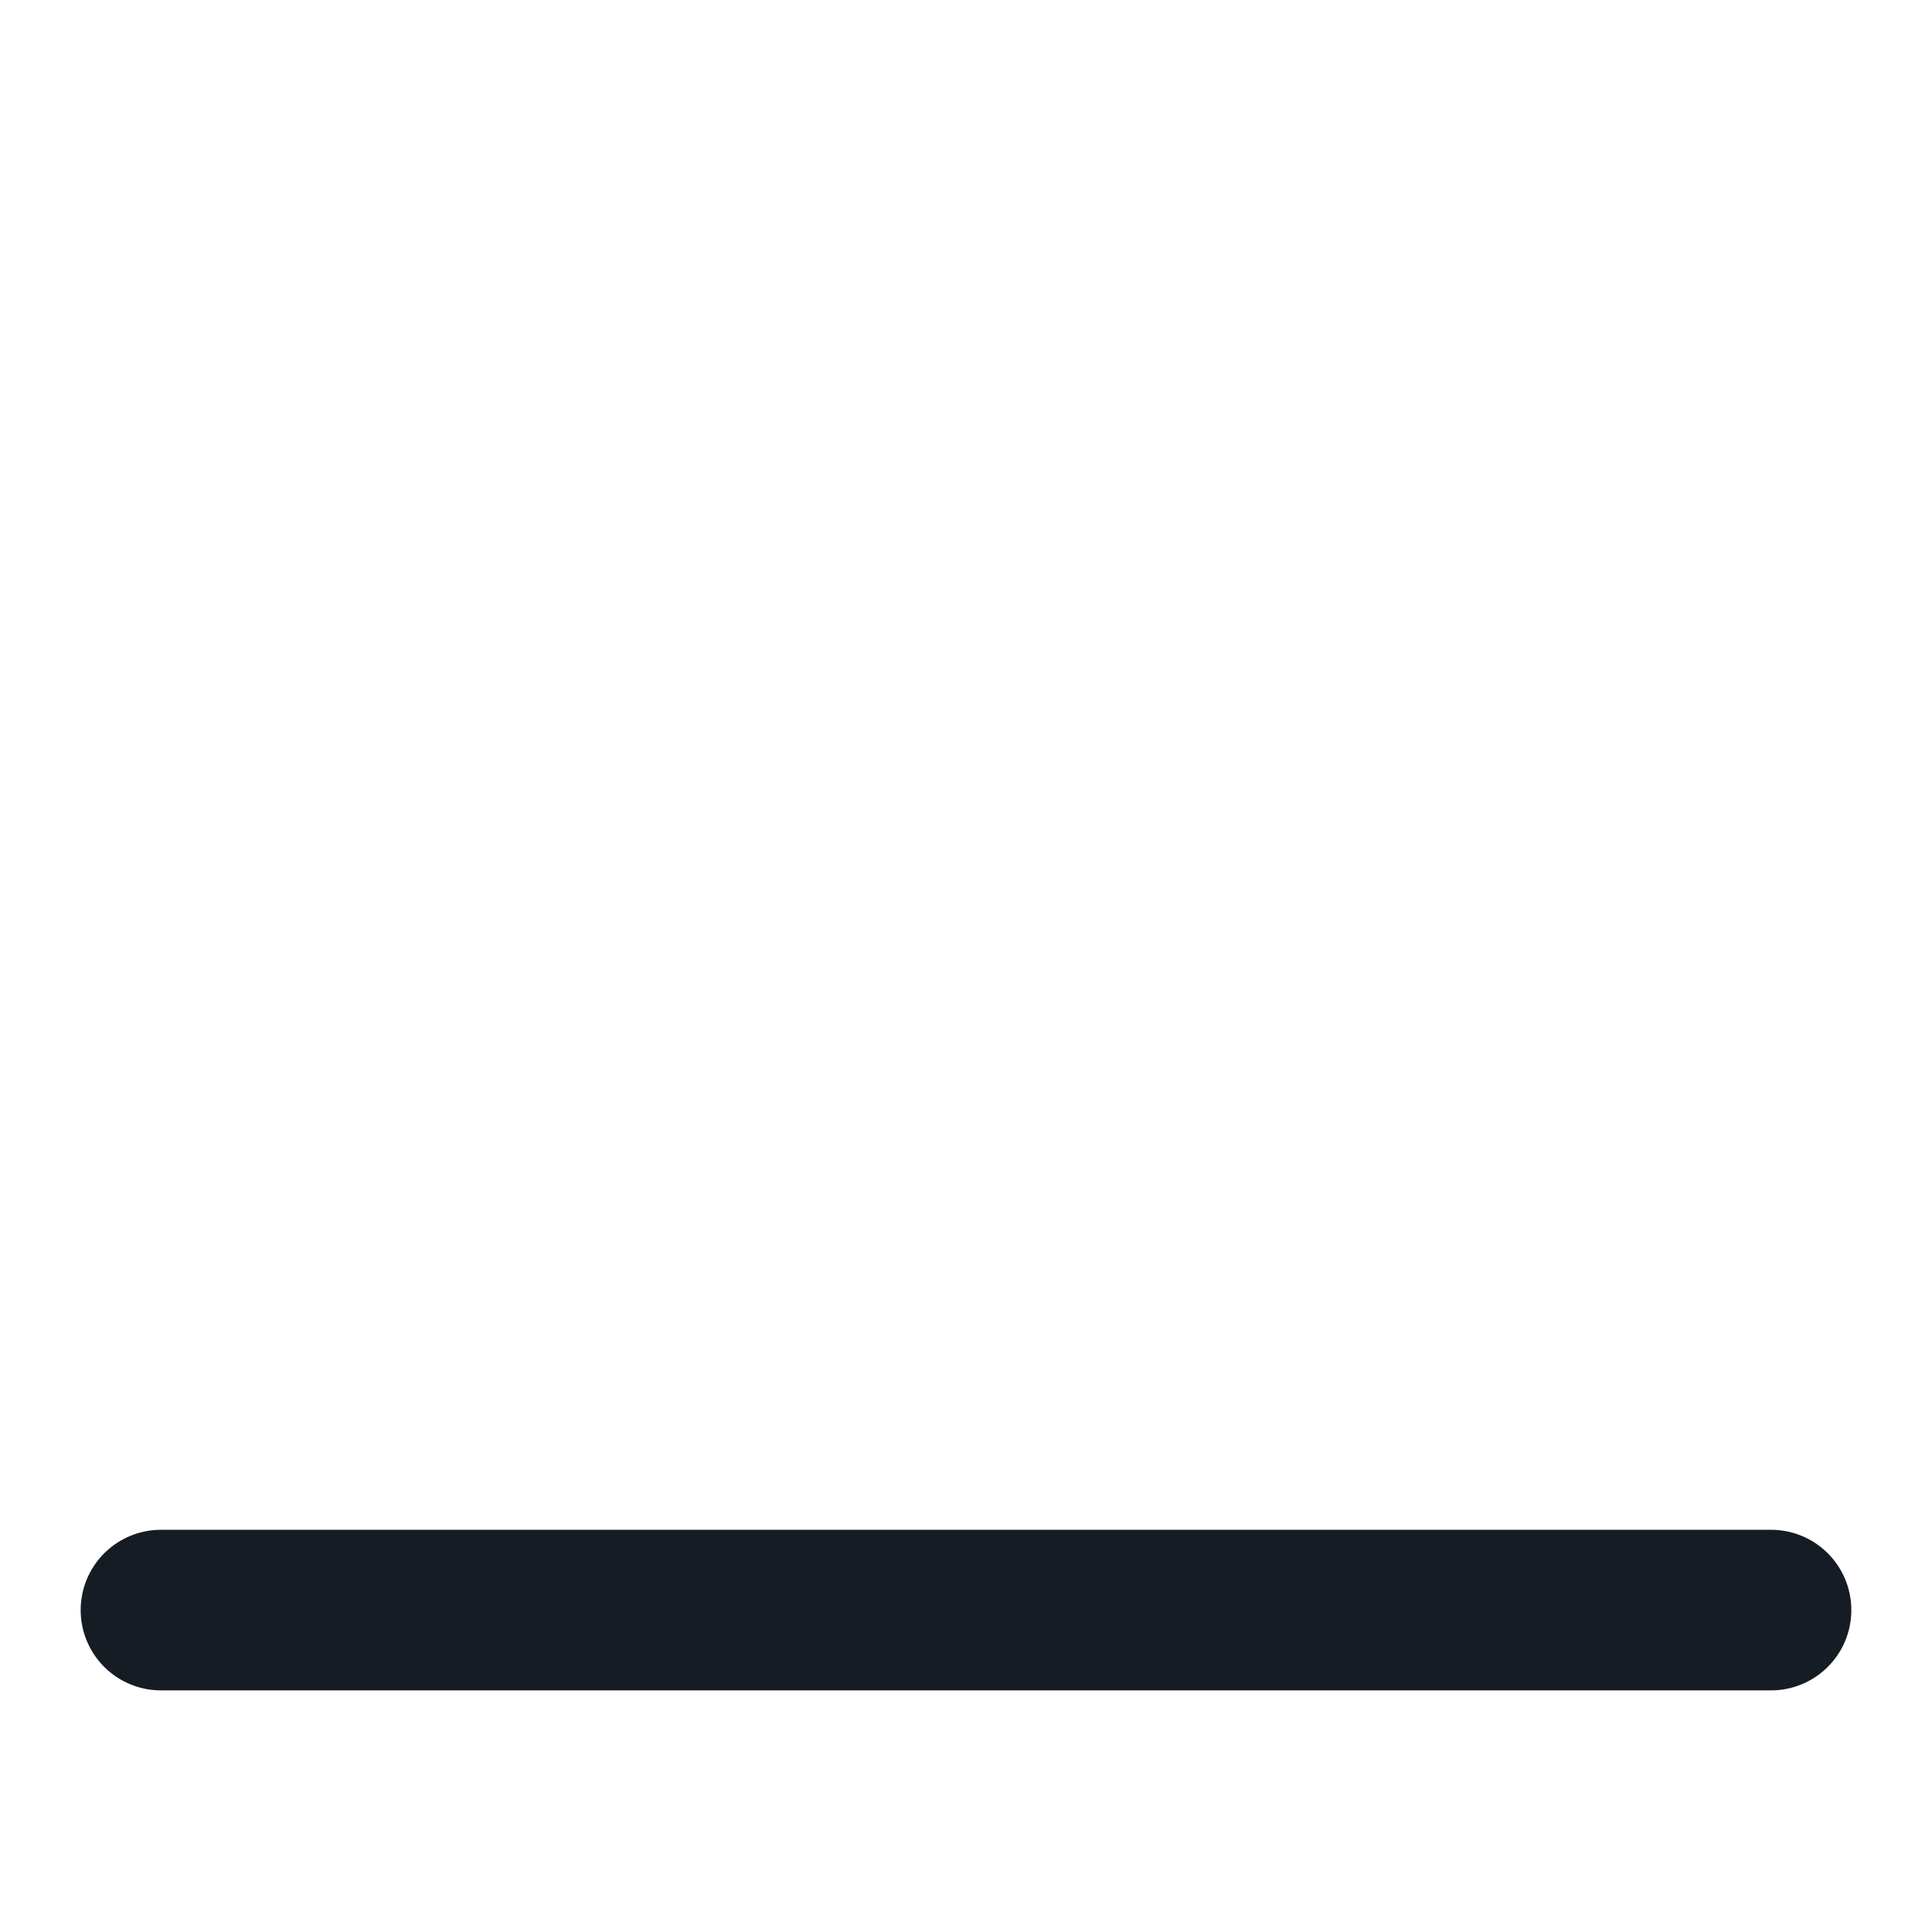
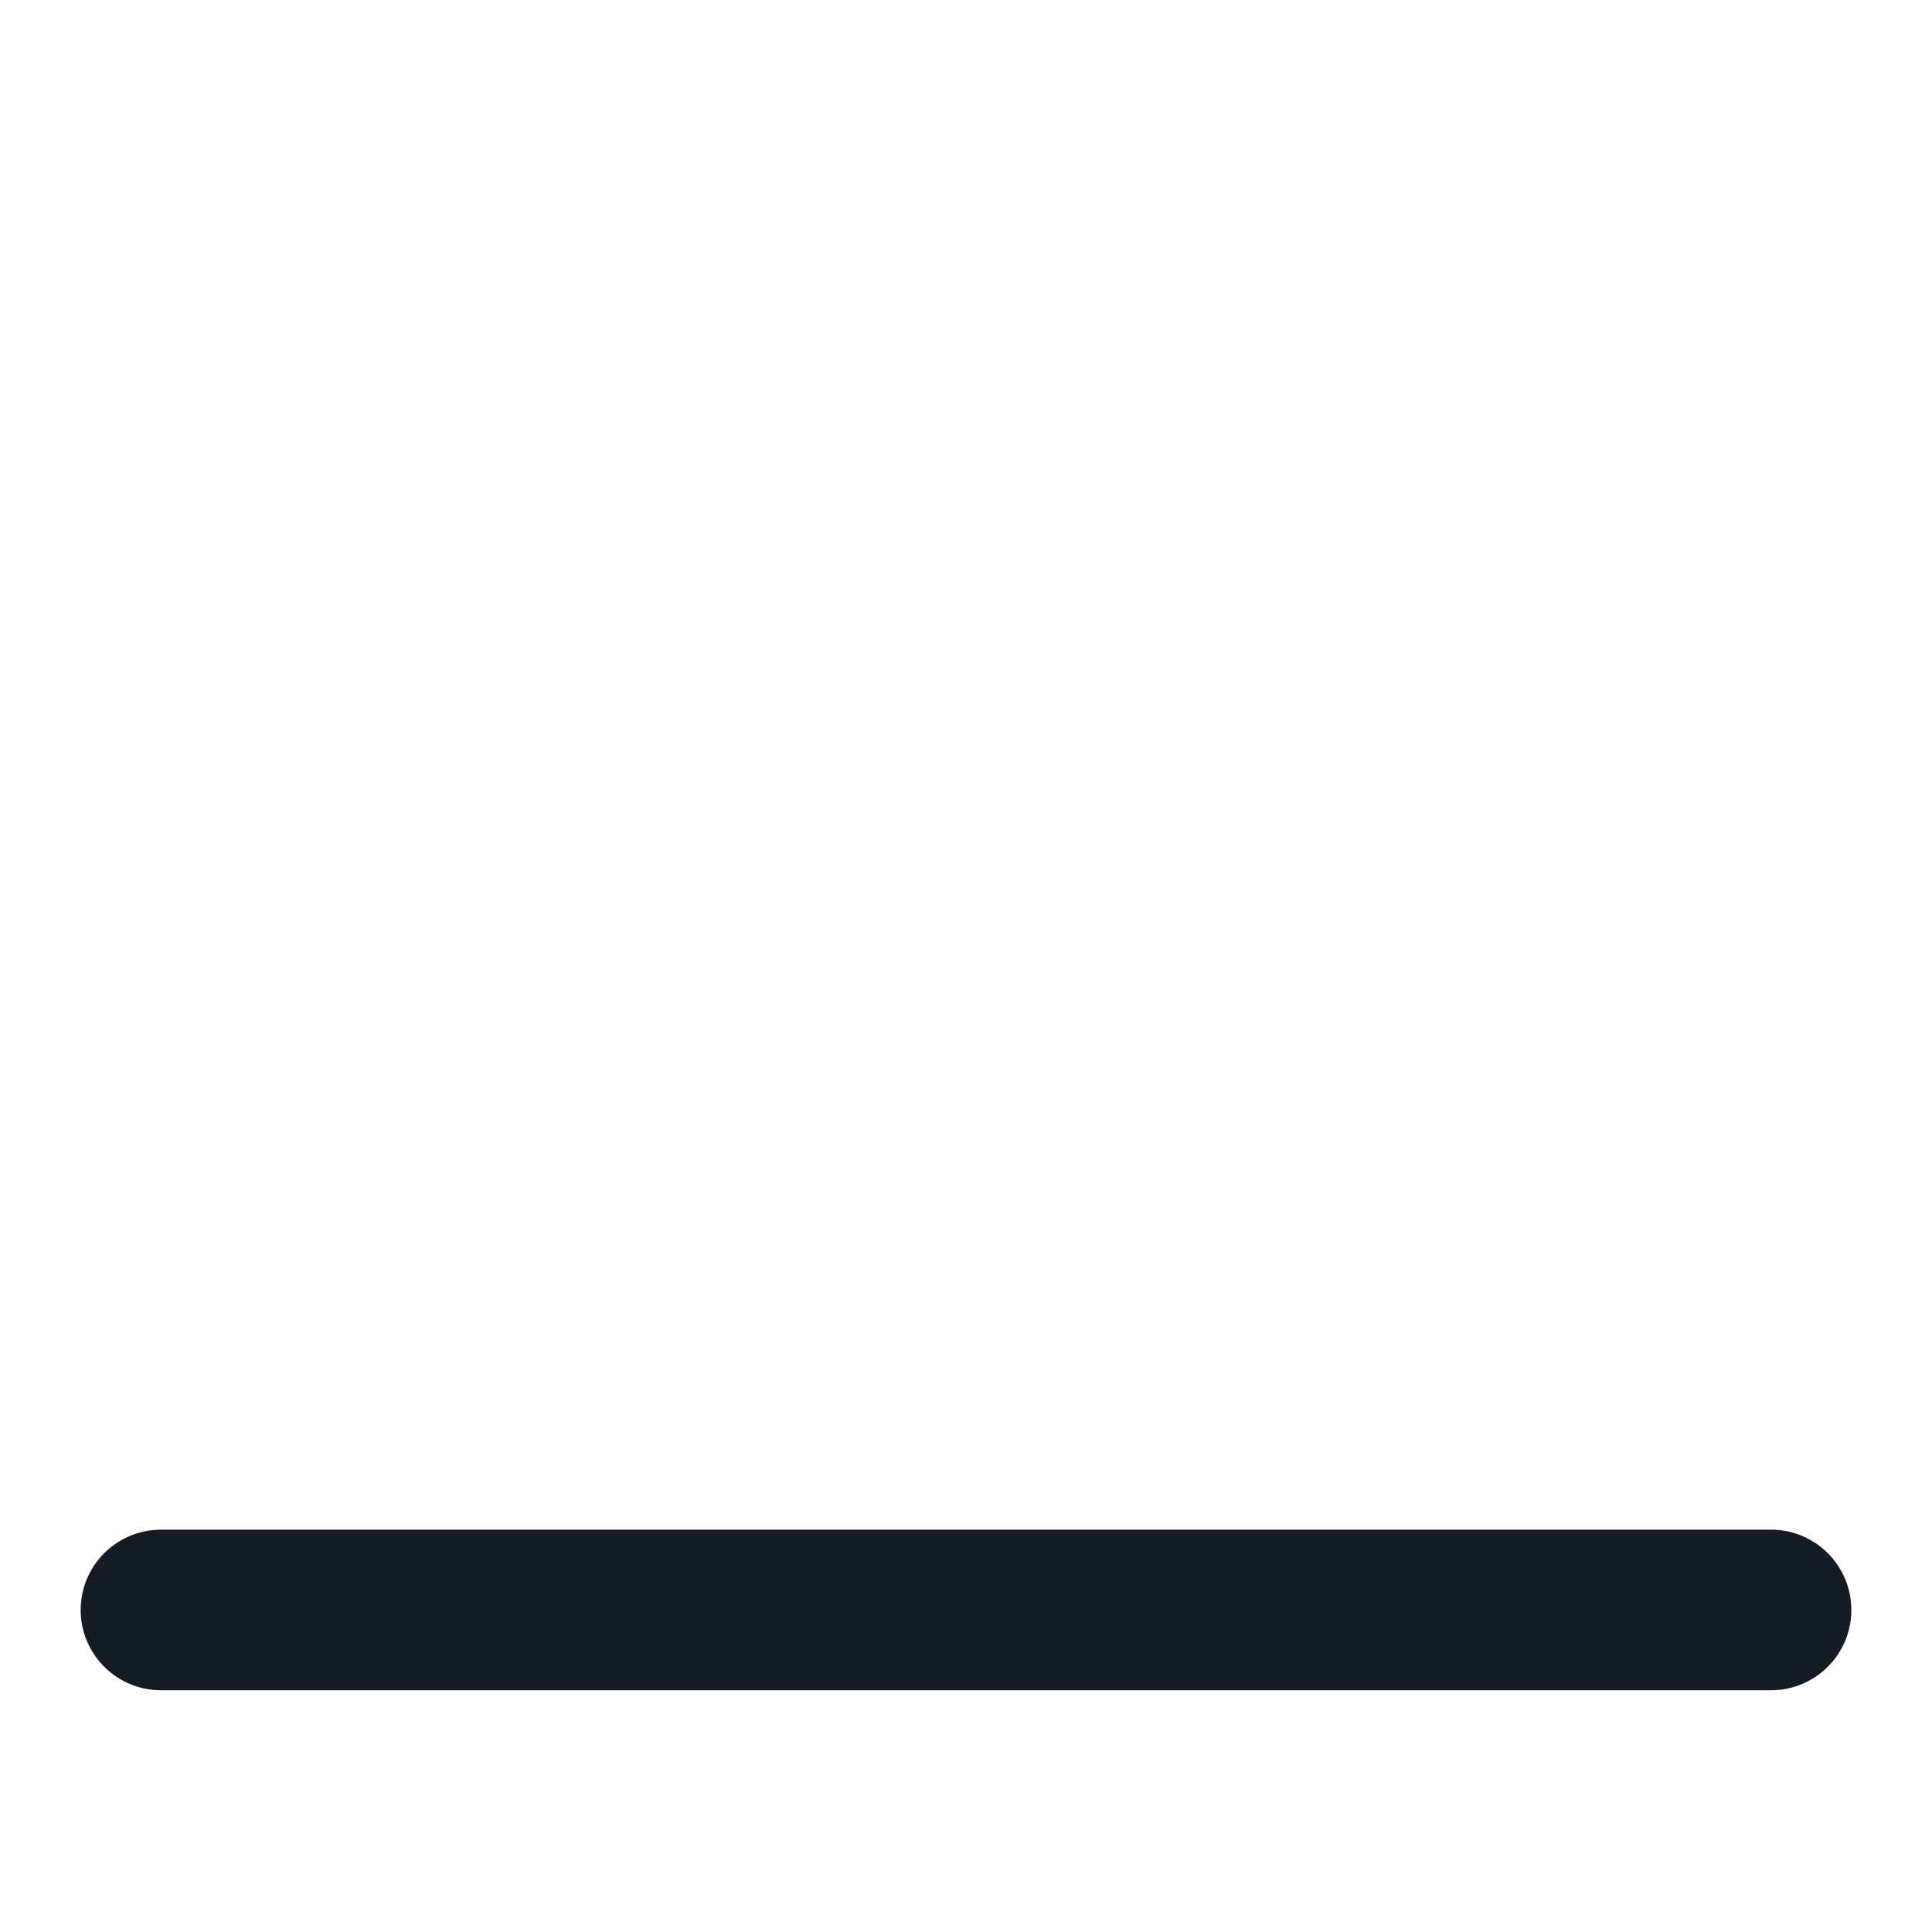
<svg xmlns="http://www.w3.org/2000/svg" width="16" height="16" viewBox="0 0 16 16" fill="none">
-   <path d="M1.333 13.334H14.667" stroke="#161C24" stroke-width="1.33" stroke-linecap="round" stroke-linejoin="round" />
+   <path d="M1.333 13.333H14.667" stroke="#161C24" stroke-width="1.33" stroke-linecap="round" stroke-linejoin="round" />
</svg>
